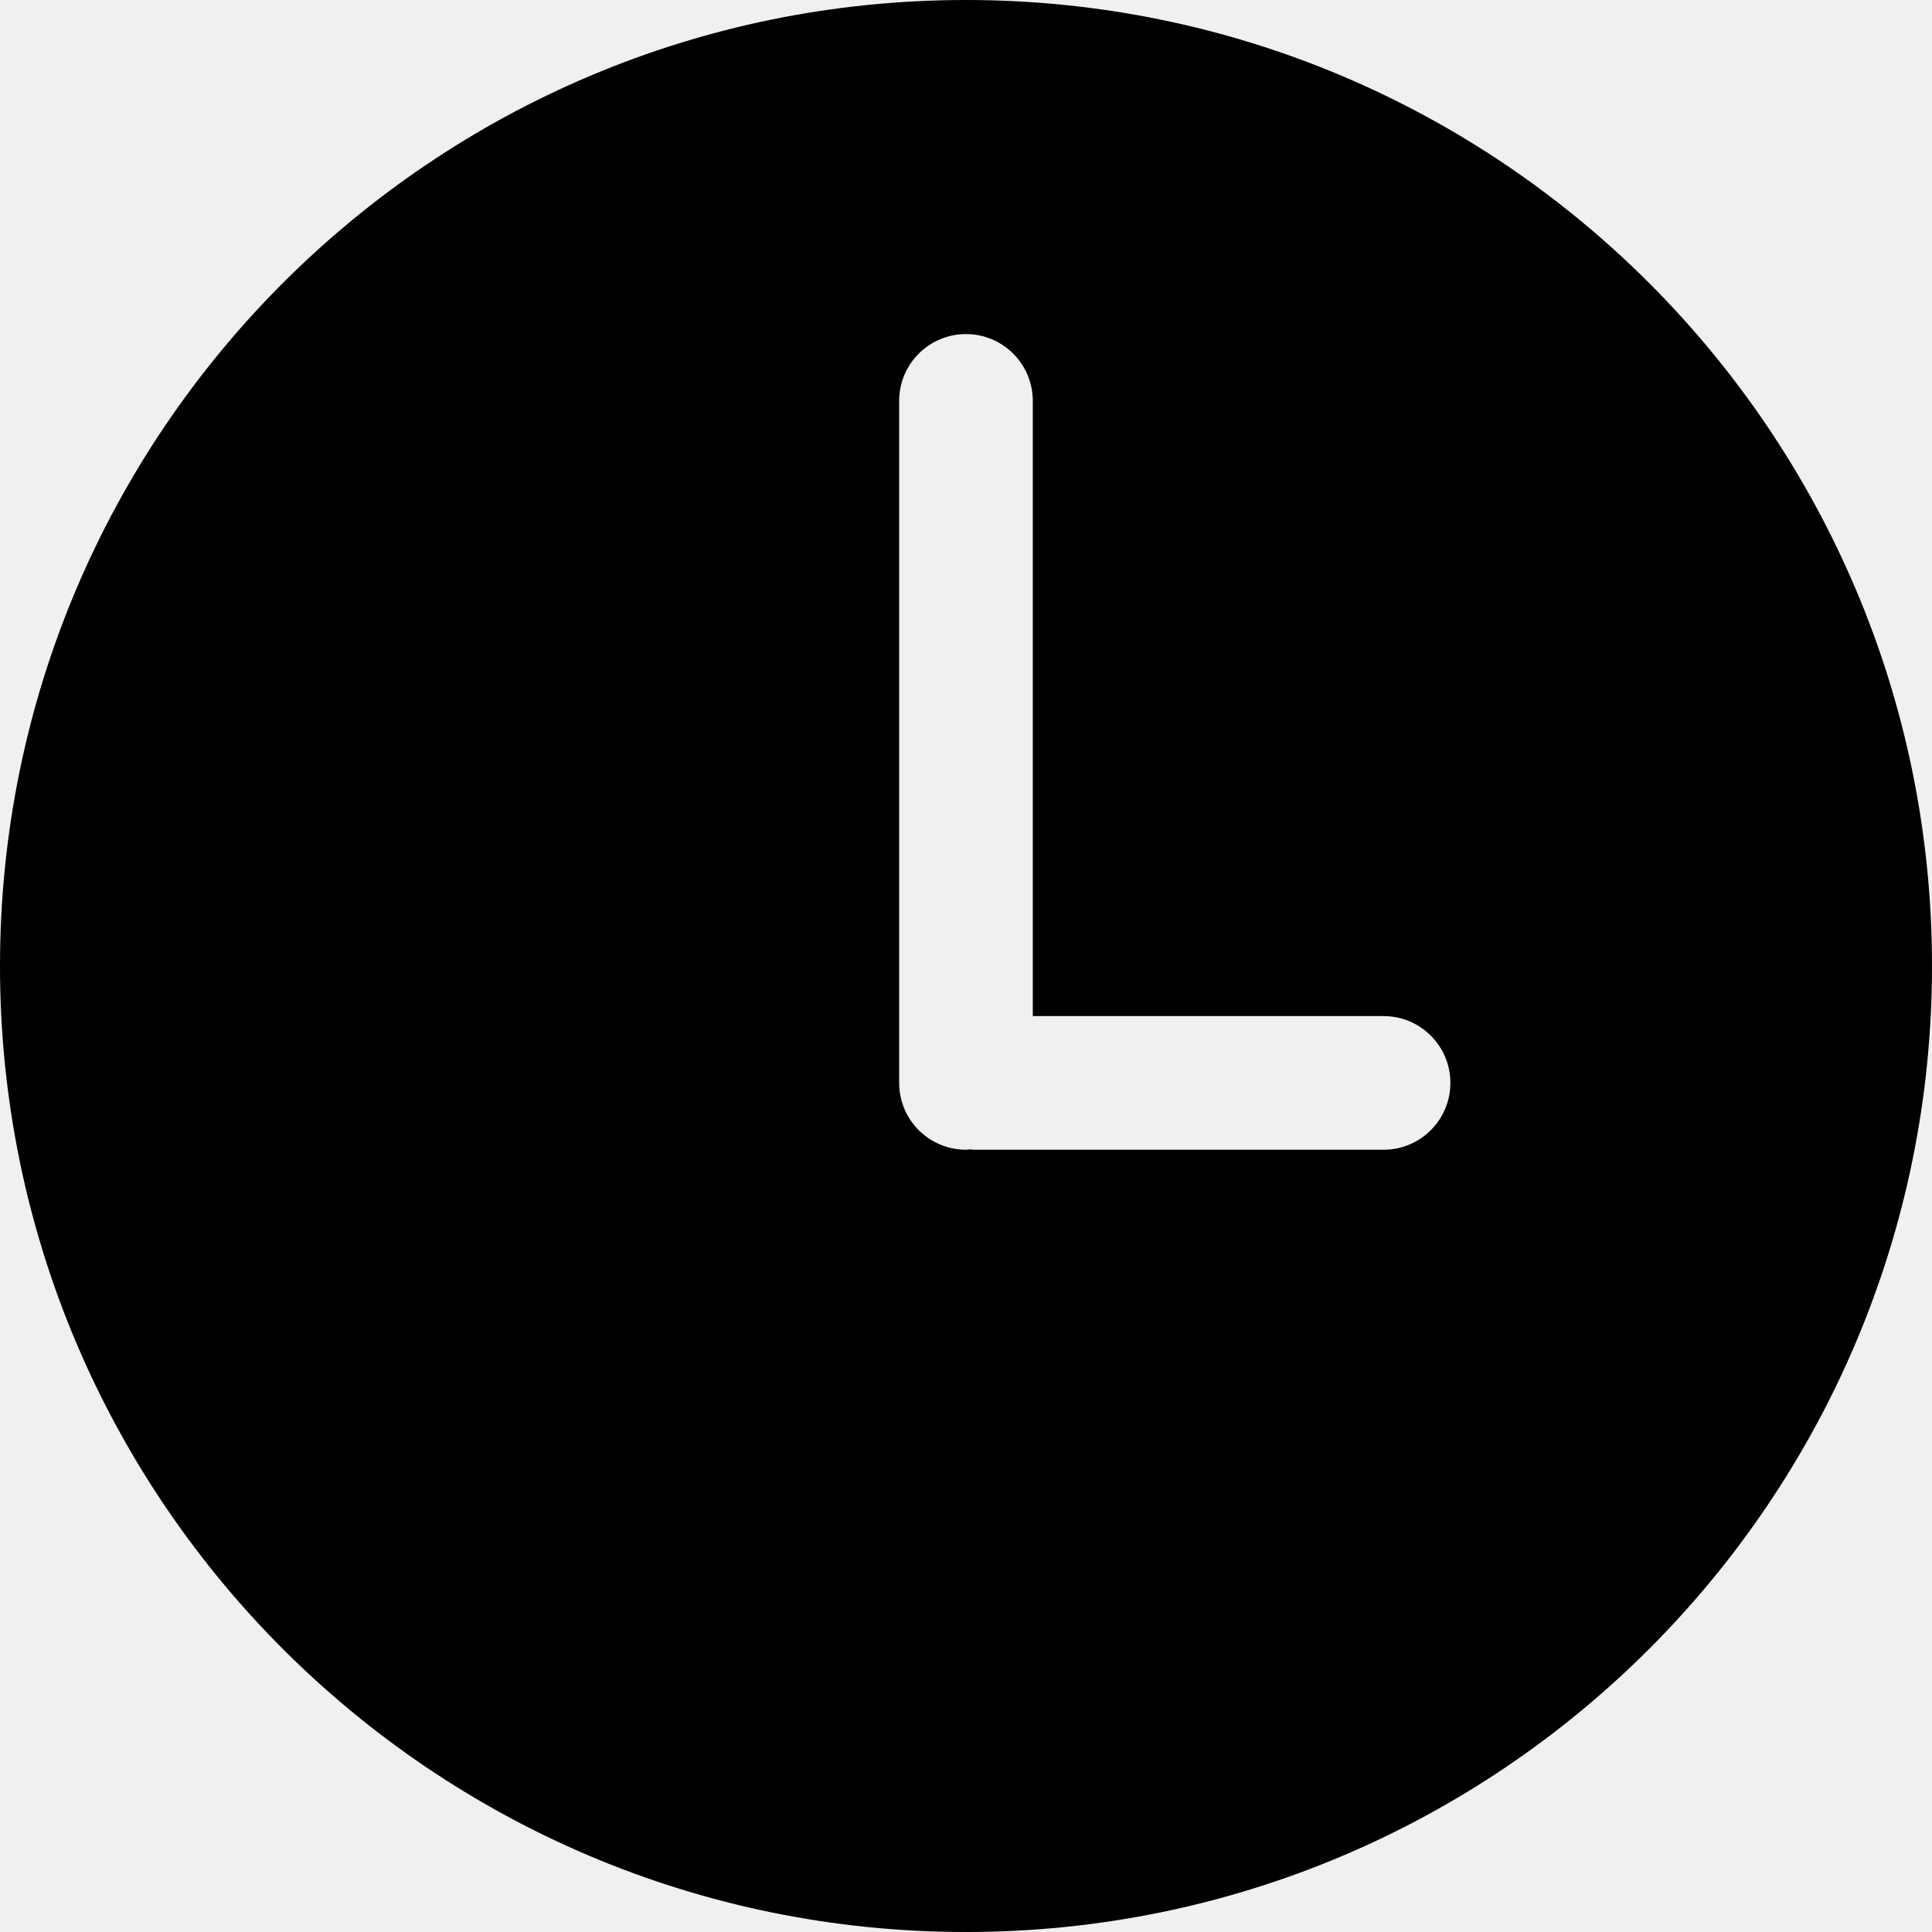
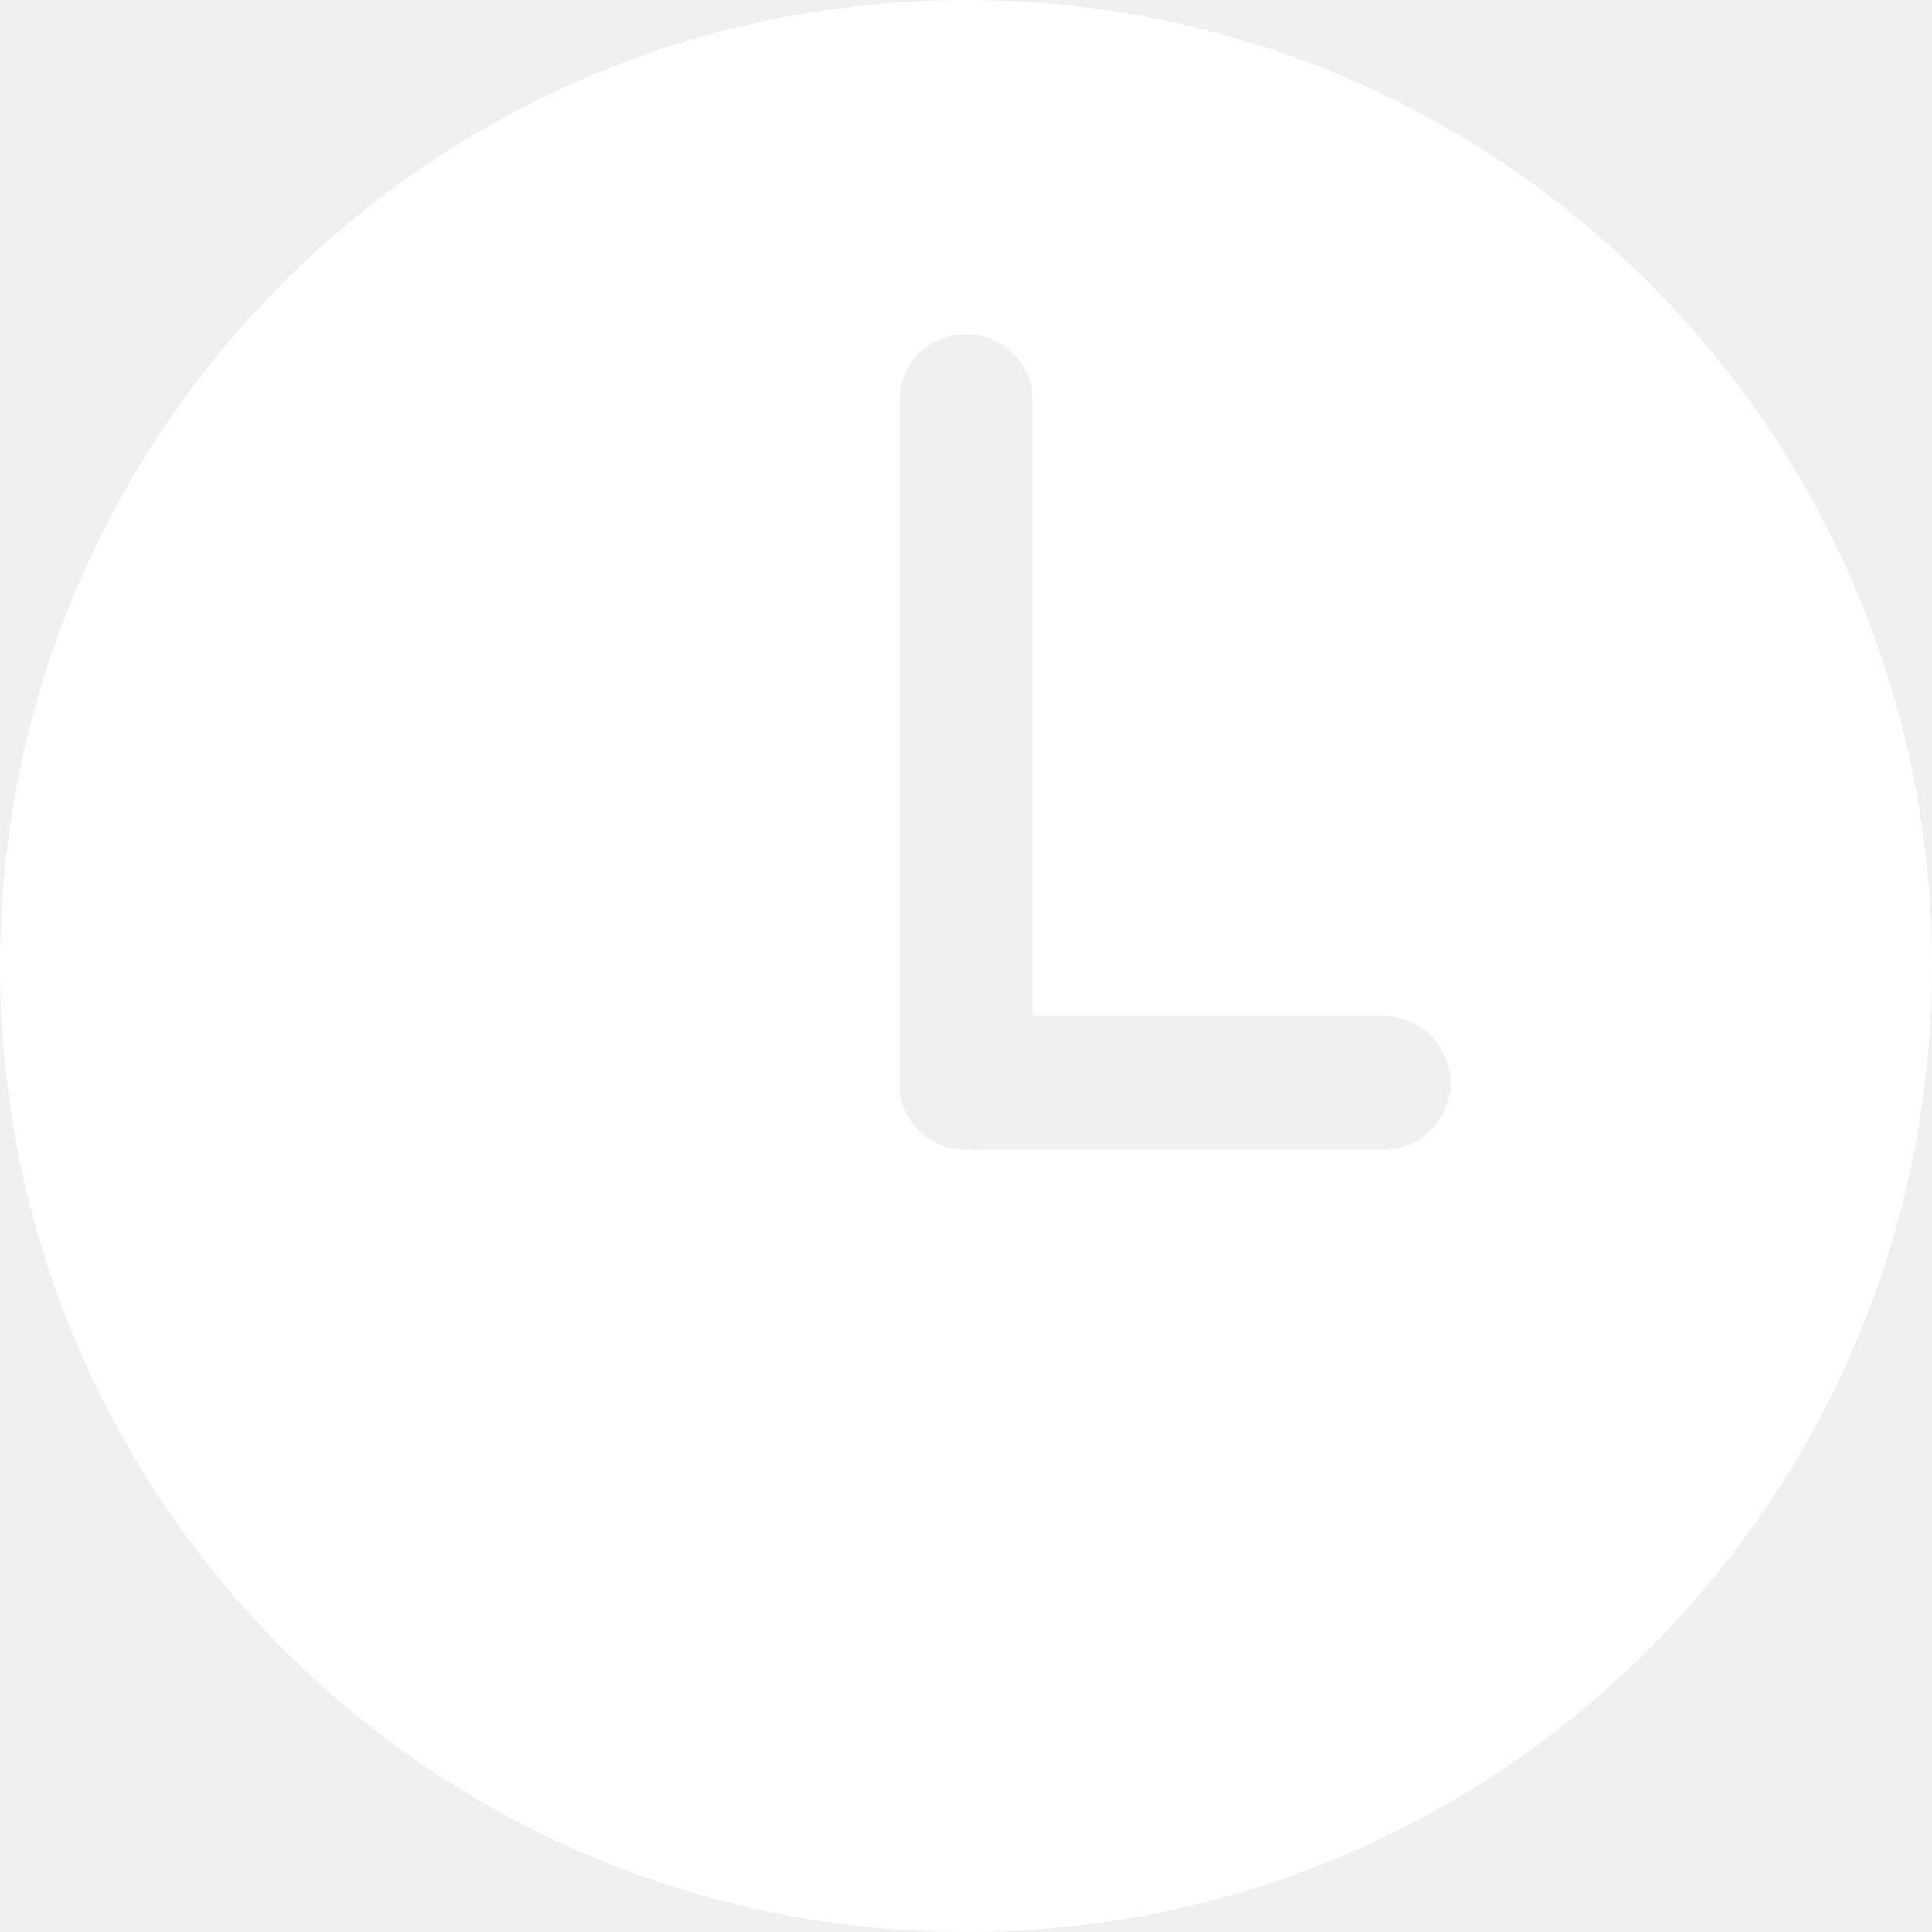
- <svg xmlns="http://www.w3.org/2000/svg" version="1.1" id="Layer_1" x="0px" y="0px" viewBox="0 0 299.995 299.995" style="enable-background:new 0 0 299.995 299.995;" xml:space="preserve">
+ <svg xmlns="http://www.w3.org/2000/svg" version="1.1" id="Layer_1" x="0px" y="0px" viewBox="0 0 299.995 299.995" style="enable-background:new 0 0 299.995 299.995;" xml:space="preserve" fill="white">
  <g>
    <g>
      <path d="M149.995,0C67.156,0,0,67.158,0,149.995s67.156,150,149.995,150s150-67.163,150-150S232.834,0,149.995,0z     M214.842,178.524H151.25c-0.215,0-0.415-0.052-0.628-0.06c-0.213,0.01-0.412,0.06-0.628,0.06    c-5.729,0-10.374-4.645-10.374-10.374V62.249c0-5.729,4.645-10.374,10.374-10.374s10.374,4.645,10.374,10.374v95.527h54.47    c5.729,0,10.374,4.645,10.374,10.374C225.212,173.879,220.571,178.524,214.842,178.524z" />
    </g>
  </g>
  <g>
</g>
  <g>
</g>
  <g>
</g>
  <g>
</g>
  <g>
</g>
  <g>
</g>
  <g>
</g>
  <g>
</g>
  <g>
</g>
  <g>
</g>
  <g>
</g>
  <g>
</g>
  <g>
</g>
  <g>
</g>
  <g>
</g>
</svg>
